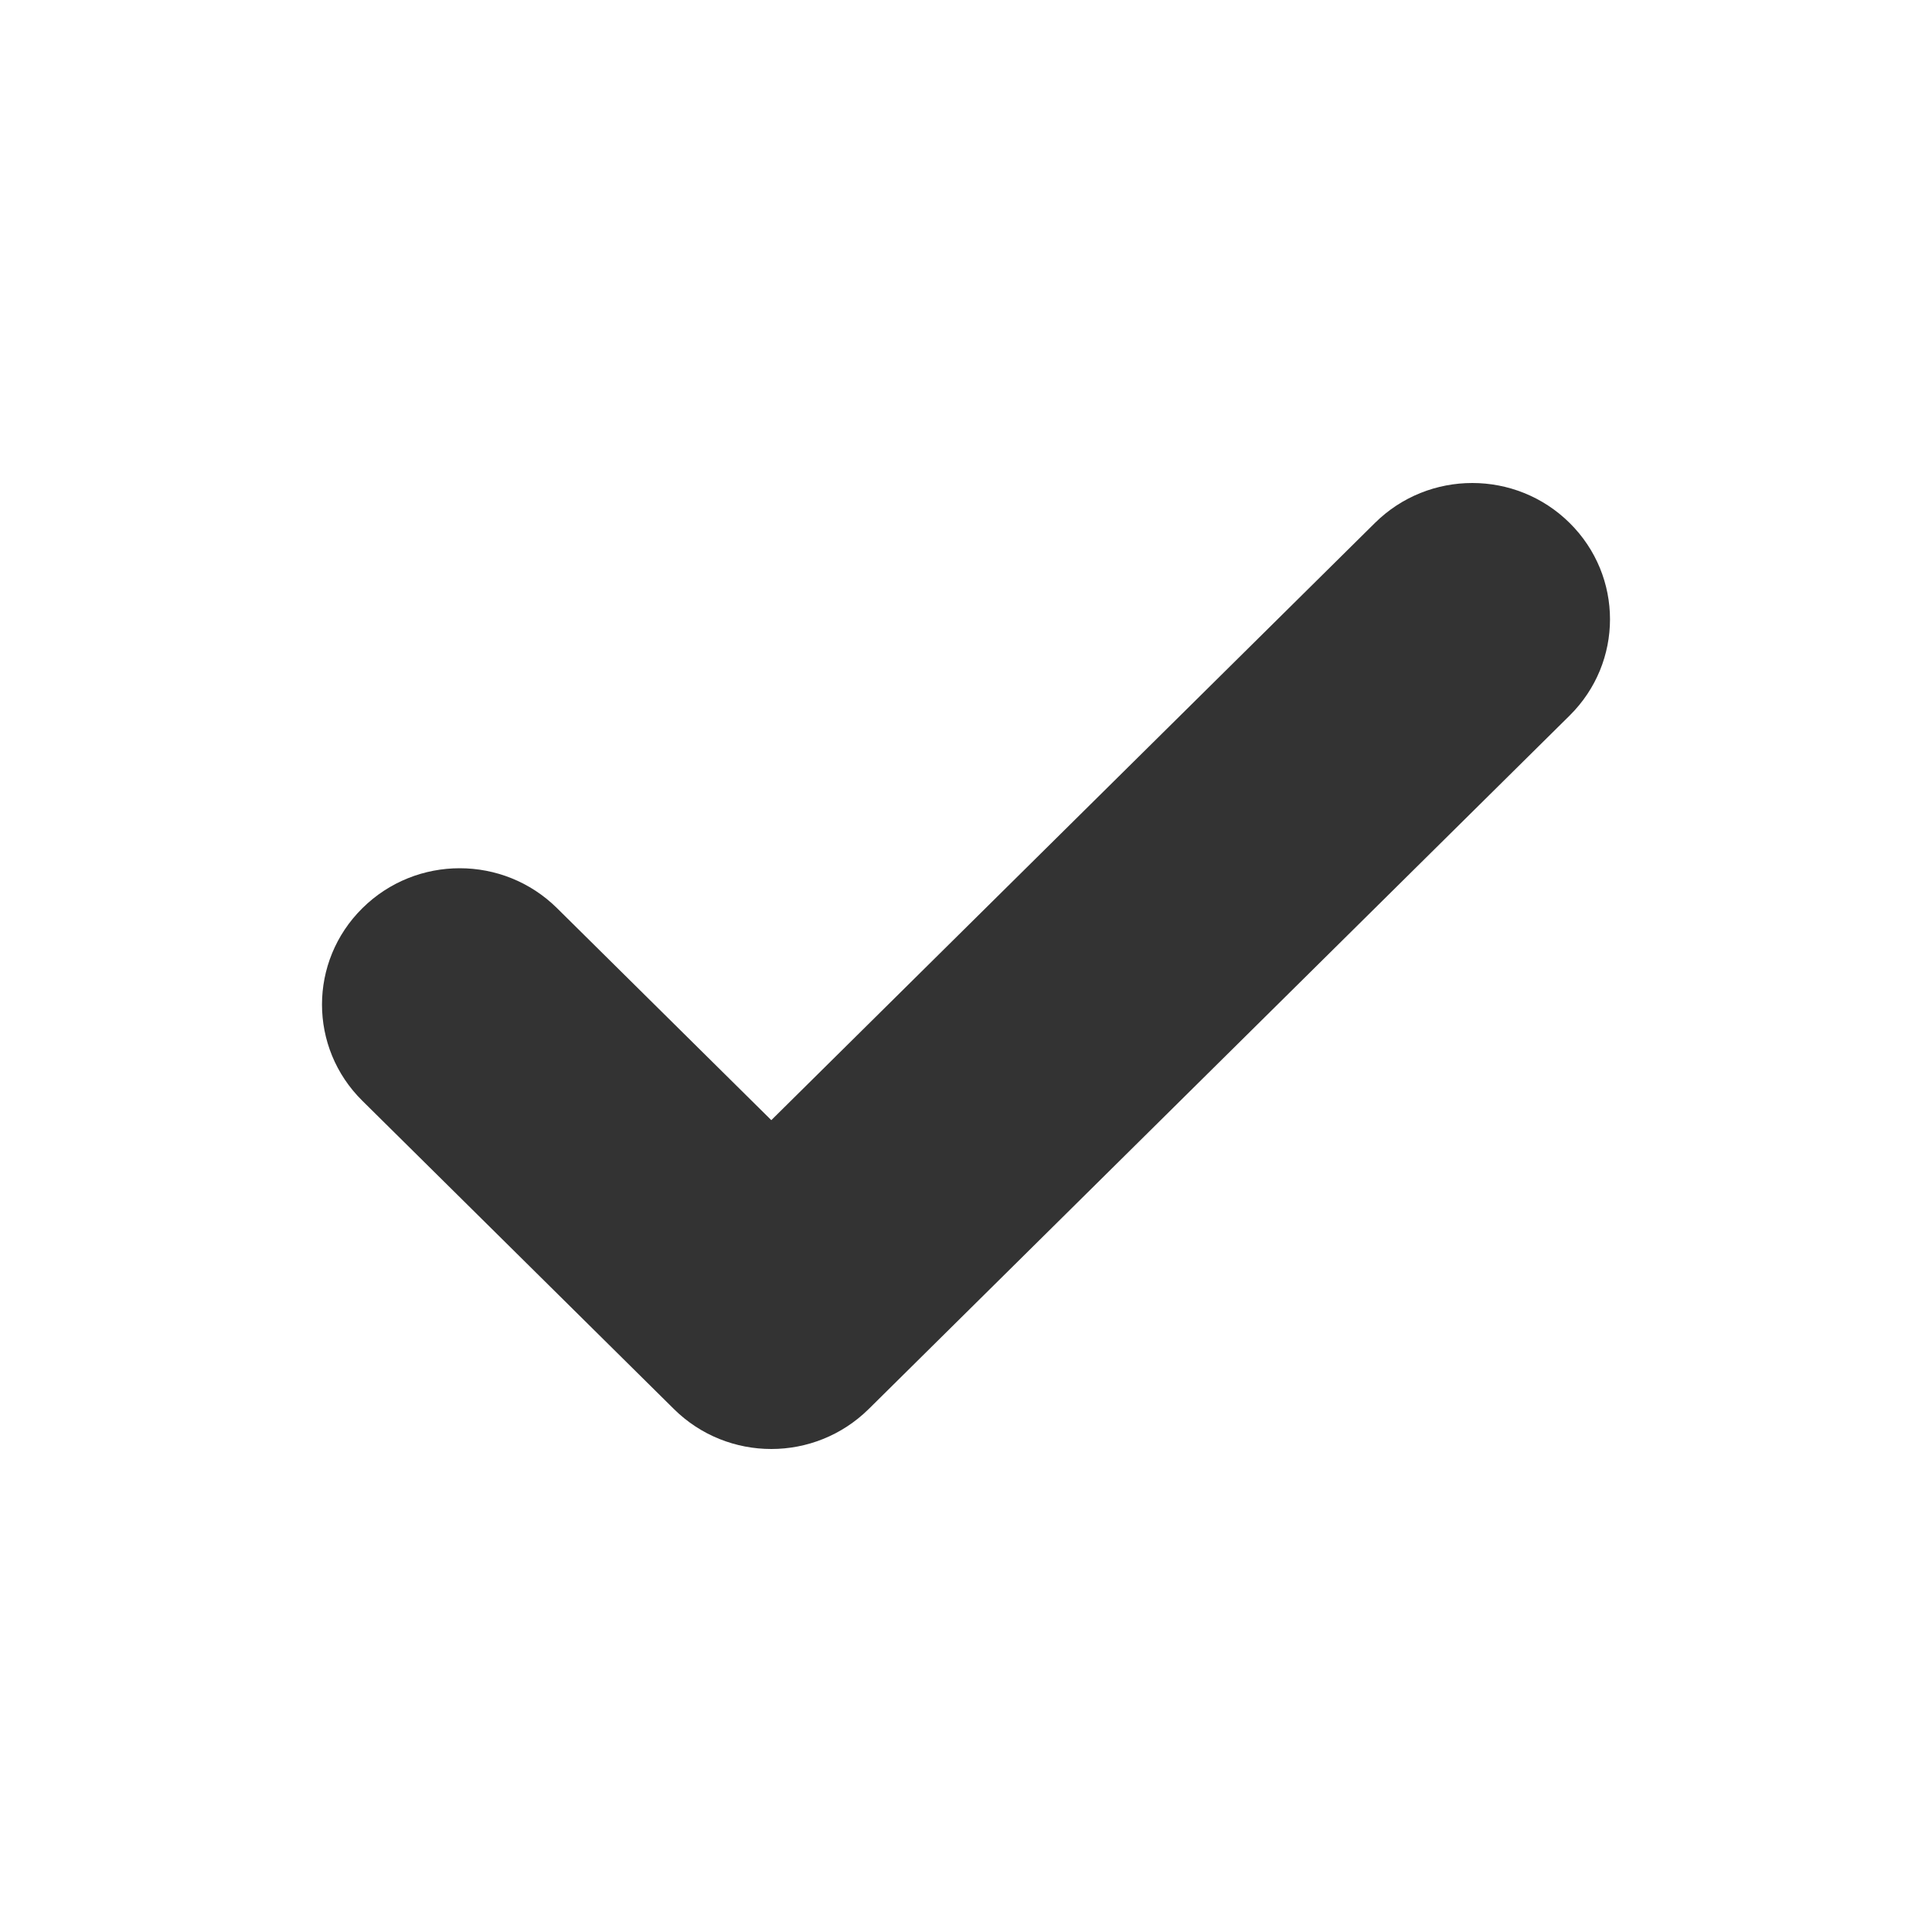
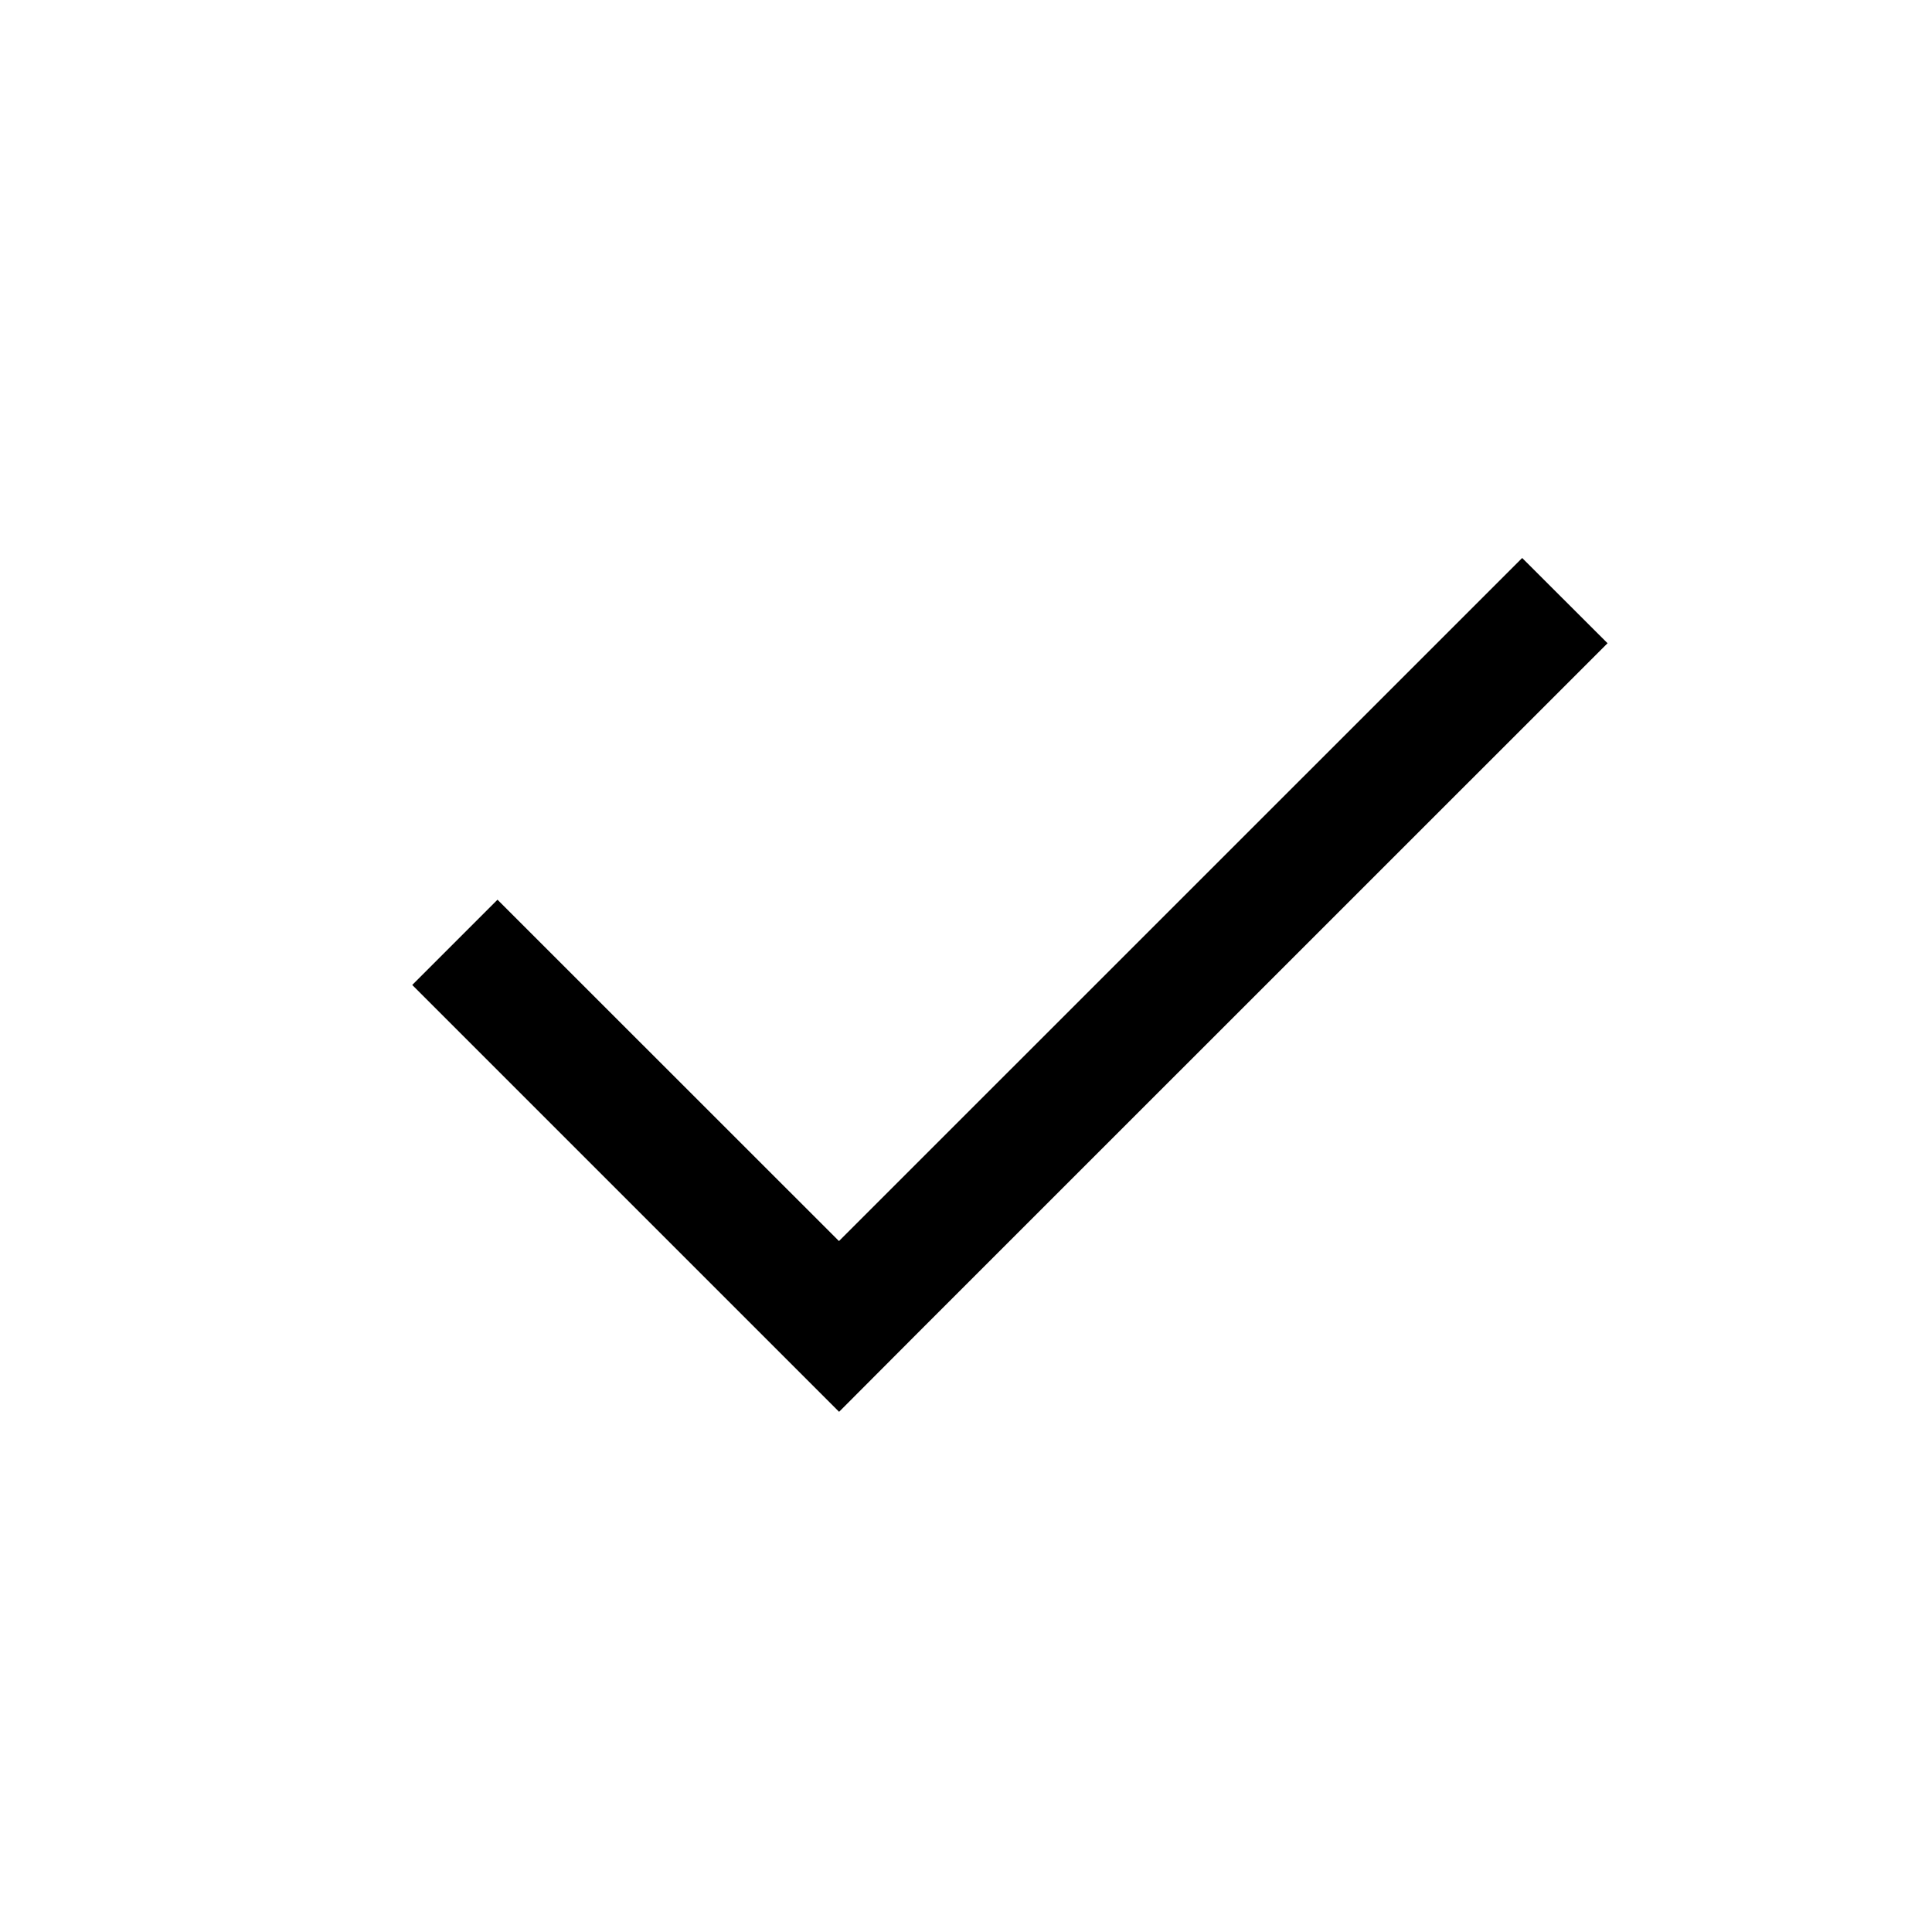
- <svg xmlns="http://www.w3.org/2000/svg" viewBox="0 0 1024 1024">
-   <path fill="#333" fill-rule="evenodd" d="M460.405,746.845 C446.101,760.924 427.492,768 408.81,768 C390.128,768 371.446,760.924 357.215,746.845 L192.067,583.453 C163.533,555.294 163.533,509.59 192.067,481.359 C220.601,453.129 266.723,453.129 295.257,481.359 L408.81,593.705 L728.743,277.173 C757.277,248.942 803.399,248.942 831.933,277.173 C860.467,305.404 860.467,351.035 831.933,379.266 L460.405,746.845 Z" />
+ <svg xmlns="http://www.w3.org/2000/svg" viewBox="0 0 1024 1024" width="30" fill="currentColor">
+   <path d="M806.784 295.744l45.248 45.184-362.112 362.048-45.184 45.312-226.24-226.24 45.184-45.184 180.992 180.928z" />
</svg>
